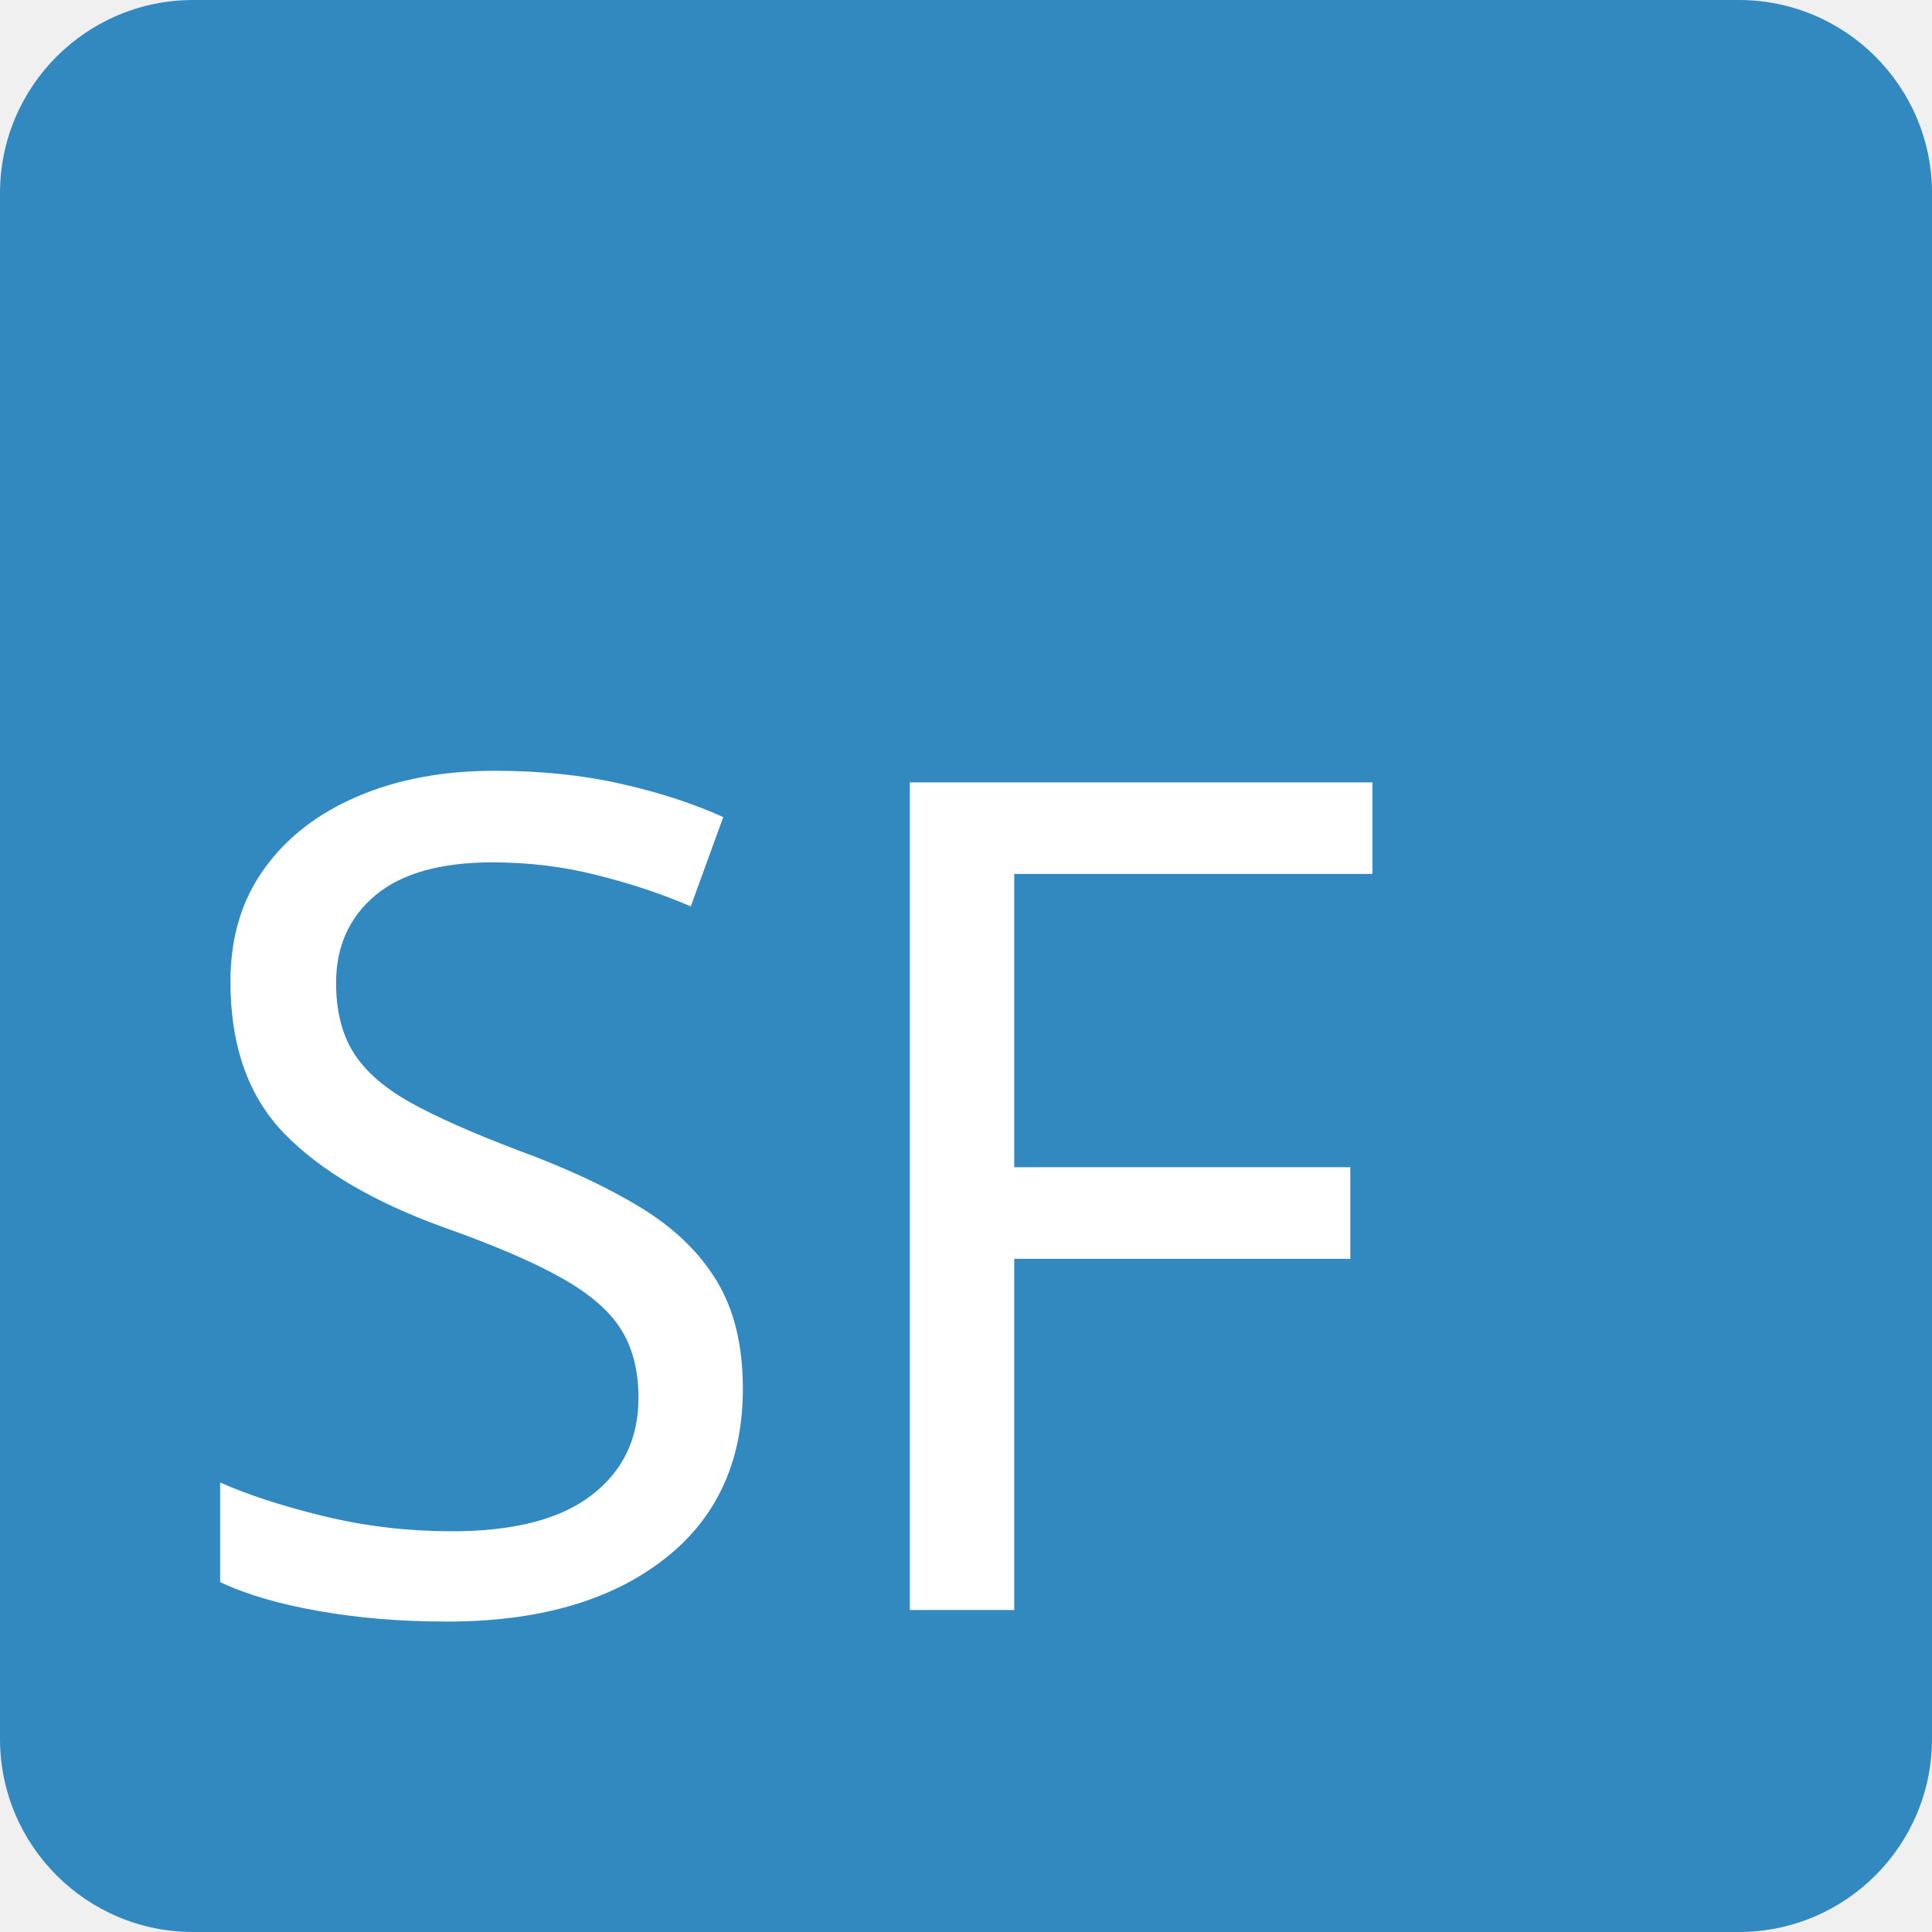
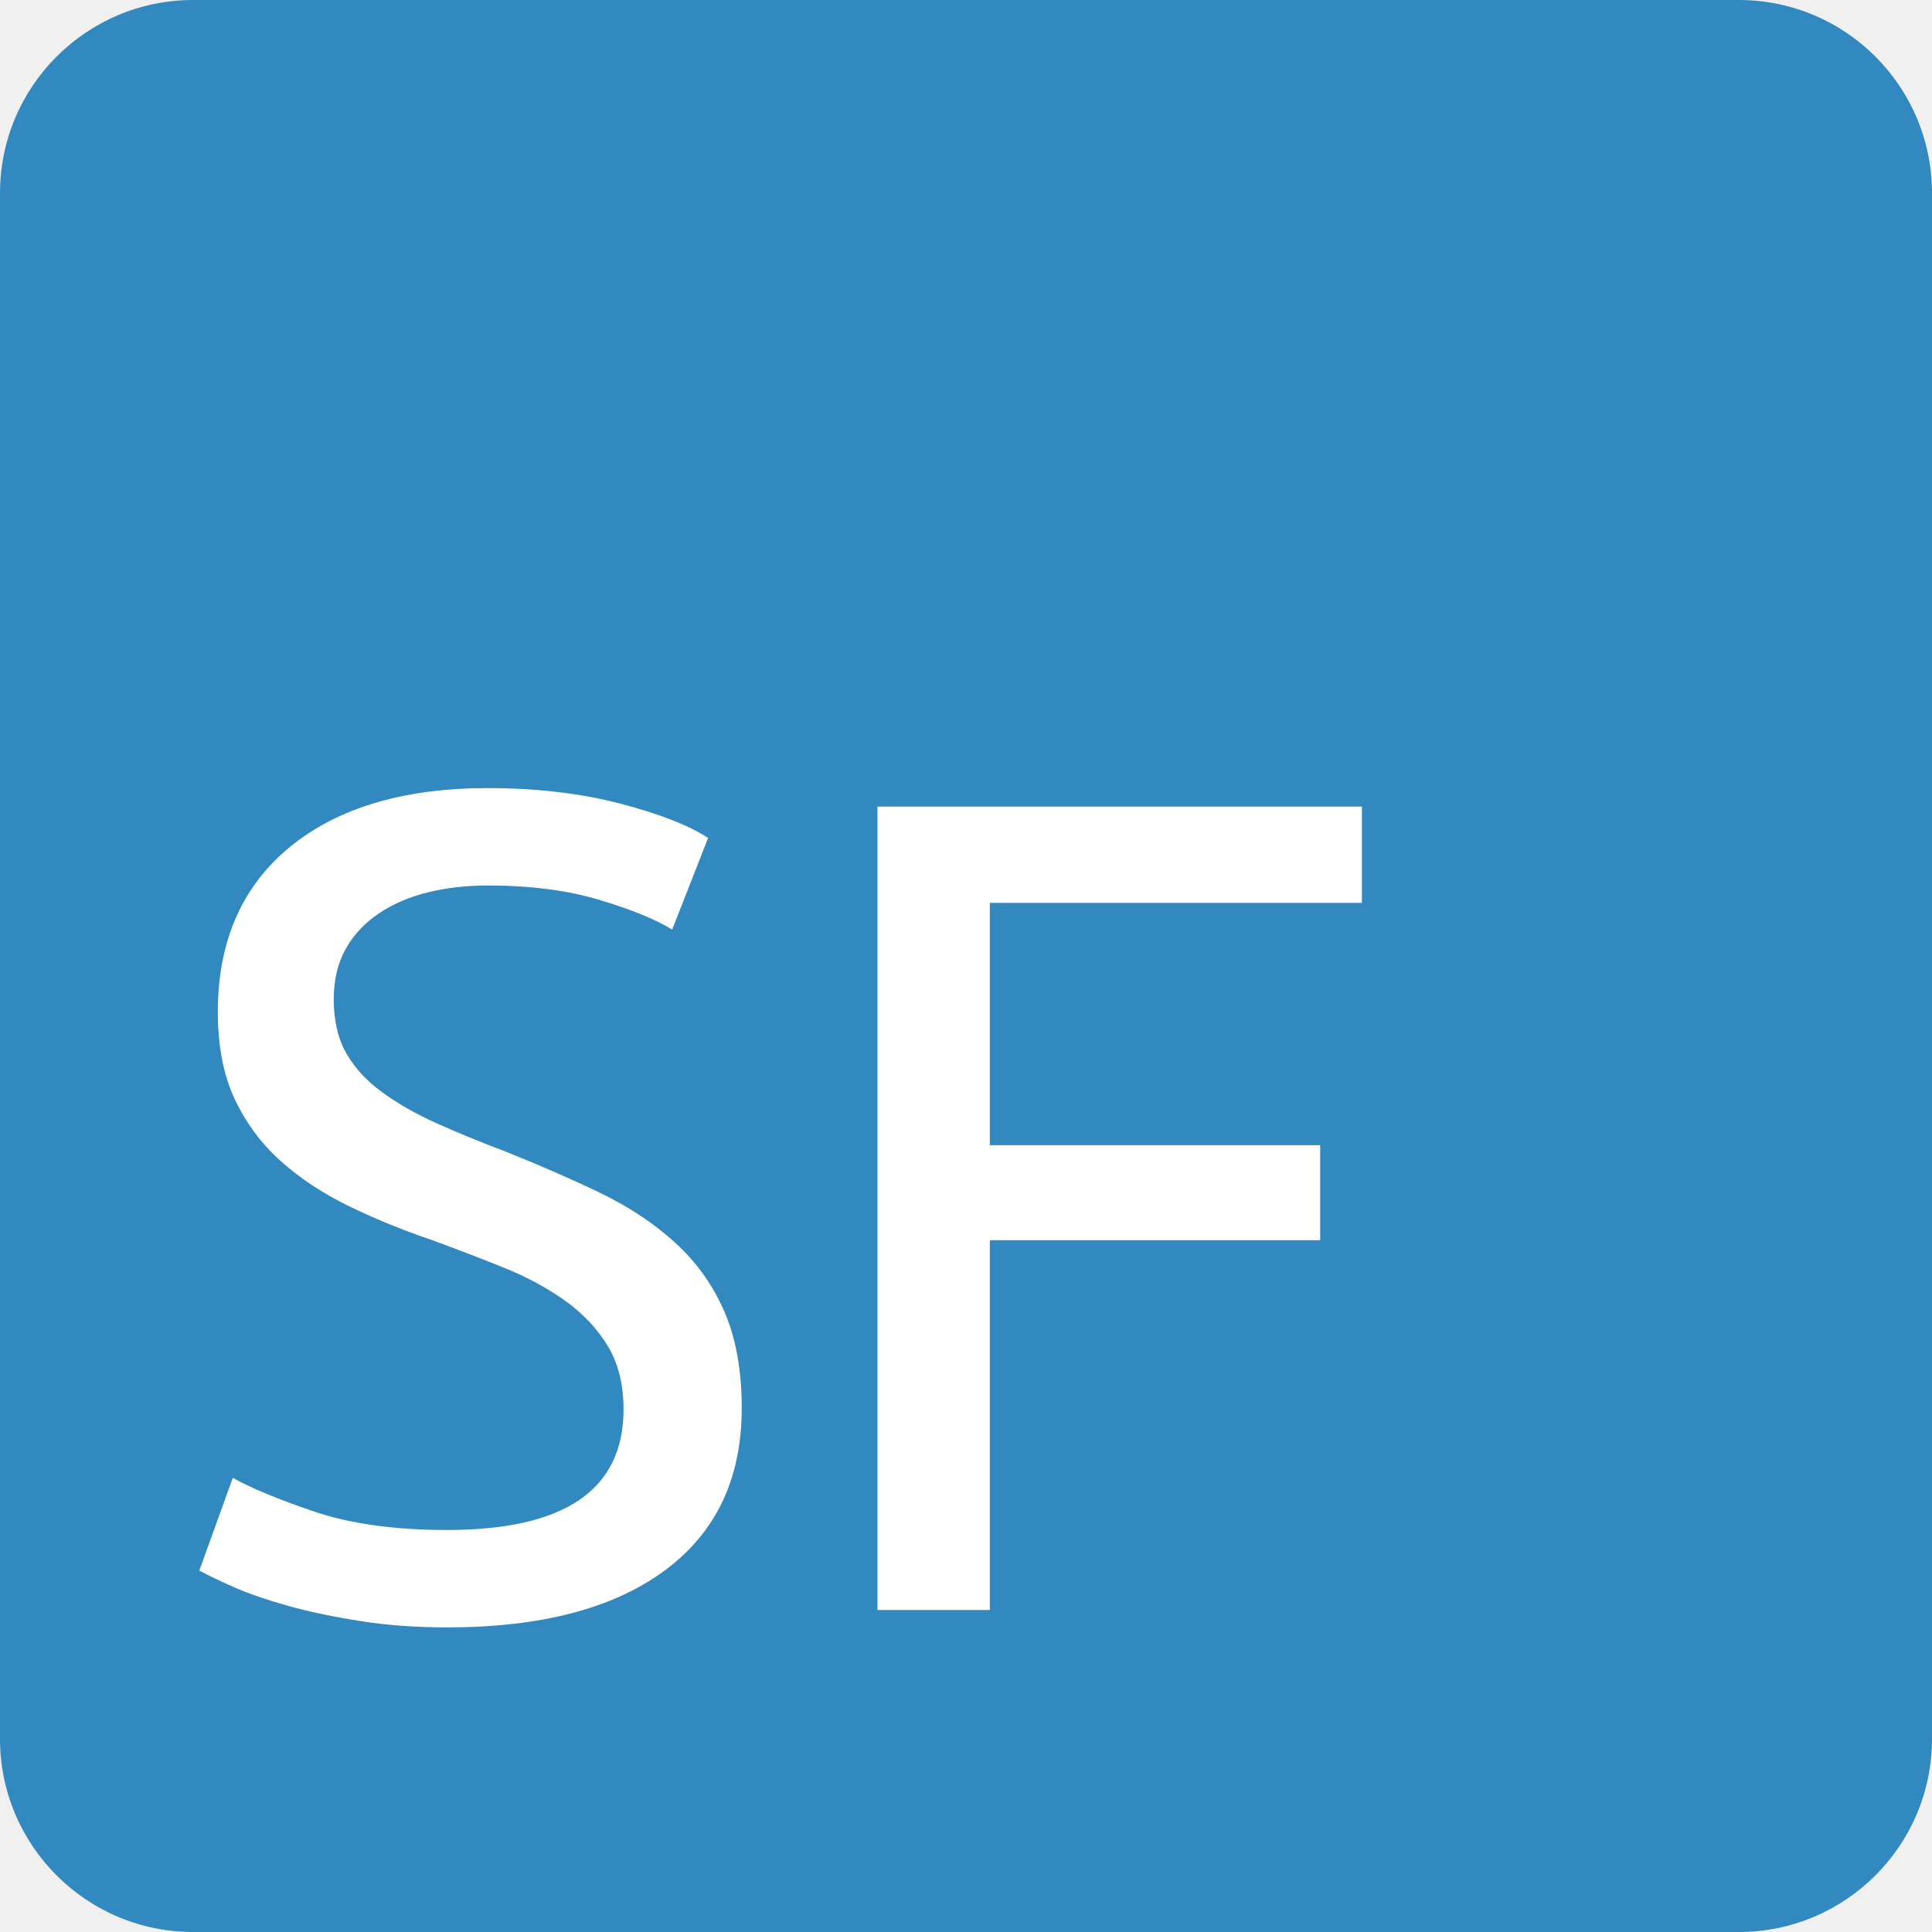
<svg xmlns="http://www.w3.org/2000/svg" width="120" height="120" viewBox="0 0 120 120">
  <rect width="100%" height="100%" fill="#3289BF" rx="10%" ry="10%" />
  <g>
-     <text xml:space="preserve" style="font-style:normal;font-variant:normal;font-weight:400;font-stretch:normal;font-size:72px;font-family:Ubuntu;-inkscape-font-specification:'Ubuntu, Normal';font-variant-ligatures:normal;font-variant-caps:normal;font-variant-numeric:normal;font-variant-east-asian:normal;fill:#fff;fill-opacity:1;stroke-width:6">
-       <tspan x="10" y="100" style="stroke-width:6">SF</tspan>
-     </text>
+     <g xml:space="preserve" style="font-style:normal;font-variant:normal;font-weight:400;font-stretch:normal;font-size:72px;font-family:Ubuntu;-inkscape-font-specification:'Ubuntu, Normal';font-variant-ligatures:normal;font-variant-caps:normal;font-variant-numeric:normal;font-variant-east-asian:normal;fill:#fff;fill-opacity:1;stroke-width:6">
+       <g style="stroke-width:6">
+         <path d="M27.78 95.03Q38.73 95.03 38.73 87.54Q38.73 85.24 37.76 83.62Q36.78 82 35.13 80.81Q33.47 79.62 31.35 78.76Q29.22 77.9 26.85 77.03Q24.11 76.1 21.66 74.91Q19.22 73.72 17.42 72.1Q15.62 70.48 14.57 68.25Q13.53 66.02 13.53 62.85Q13.53 56.3 17.99 52.62Q22.46 48.95 30.3 48.95Q34.84 48.95 38.55 49.92Q42.26 50.9 43.98 52.05L41.75 57.74Q40.24 56.8 37.25 55.9Q34.26 55 30.3 55Q28.29 55 26.56 55.43Q24.83 55.86 23.54 56.73Q22.24 57.59 21.48 58.92Q20.73 60.26 20.73 62.06Q20.73 64.07 21.52 65.44Q22.31 66.81 23.75 67.85Q25.19 68.9 27.1 69.76Q29.01 70.62 31.31 71.49Q34.55 72.78 37.25 74.08Q39.95 75.38 41.93 77.18Q43.91 78.98 44.99 81.46Q46.07 83.94 46.07 87.47Q46.07 94.02 41.28 97.55Q36.5 101.08 27.78 101.08Q24.83 101.08 22.35 100.68Q19.86 100.29 17.92 99.75Q15.98 99.21 14.57 98.6Q13.17 97.98 12.38 97.55L14.46 91.79Q16.12 92.73 19.5 93.88Q22.89 95.03 27.78 95.03ZM54.5 100L54.5 50.1L84.59 50.1L84.59 56.08L61.48 56.08L61.48 71.13L82 71.13L82 77.03L61.48 77.03L61.48 100Z" />
+       </g>
+     </g>
  </g>
</svg>
